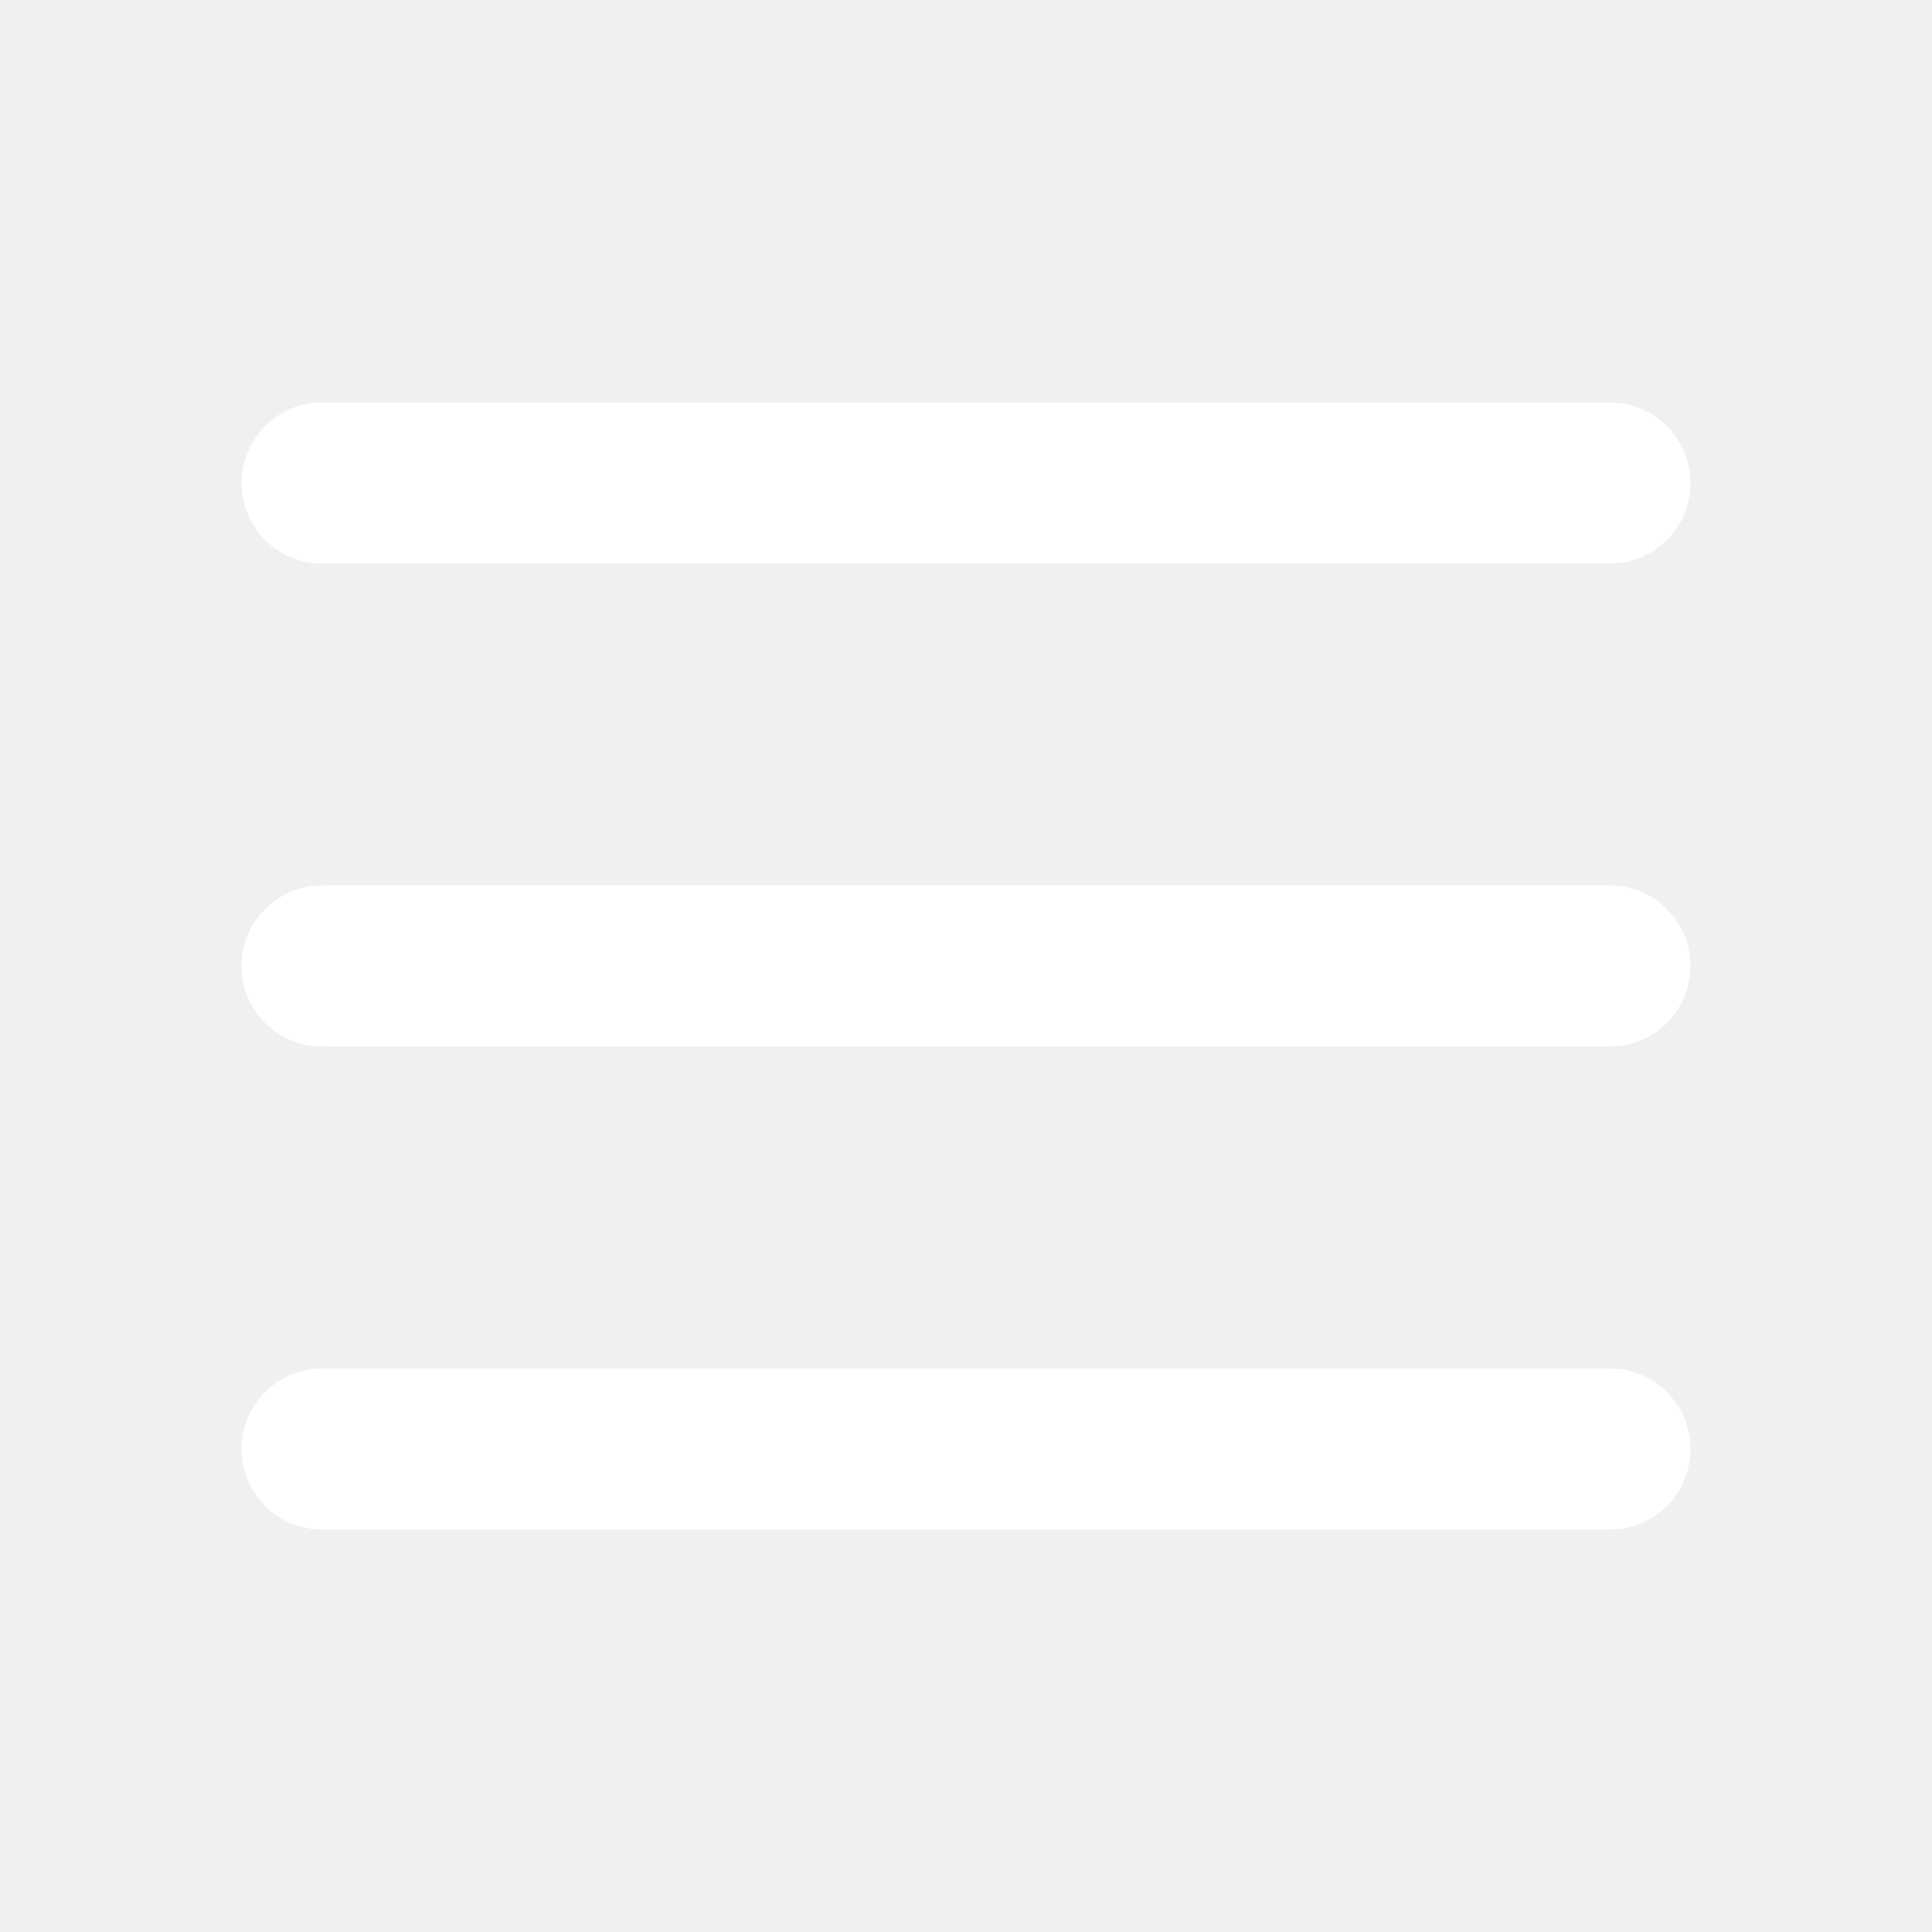
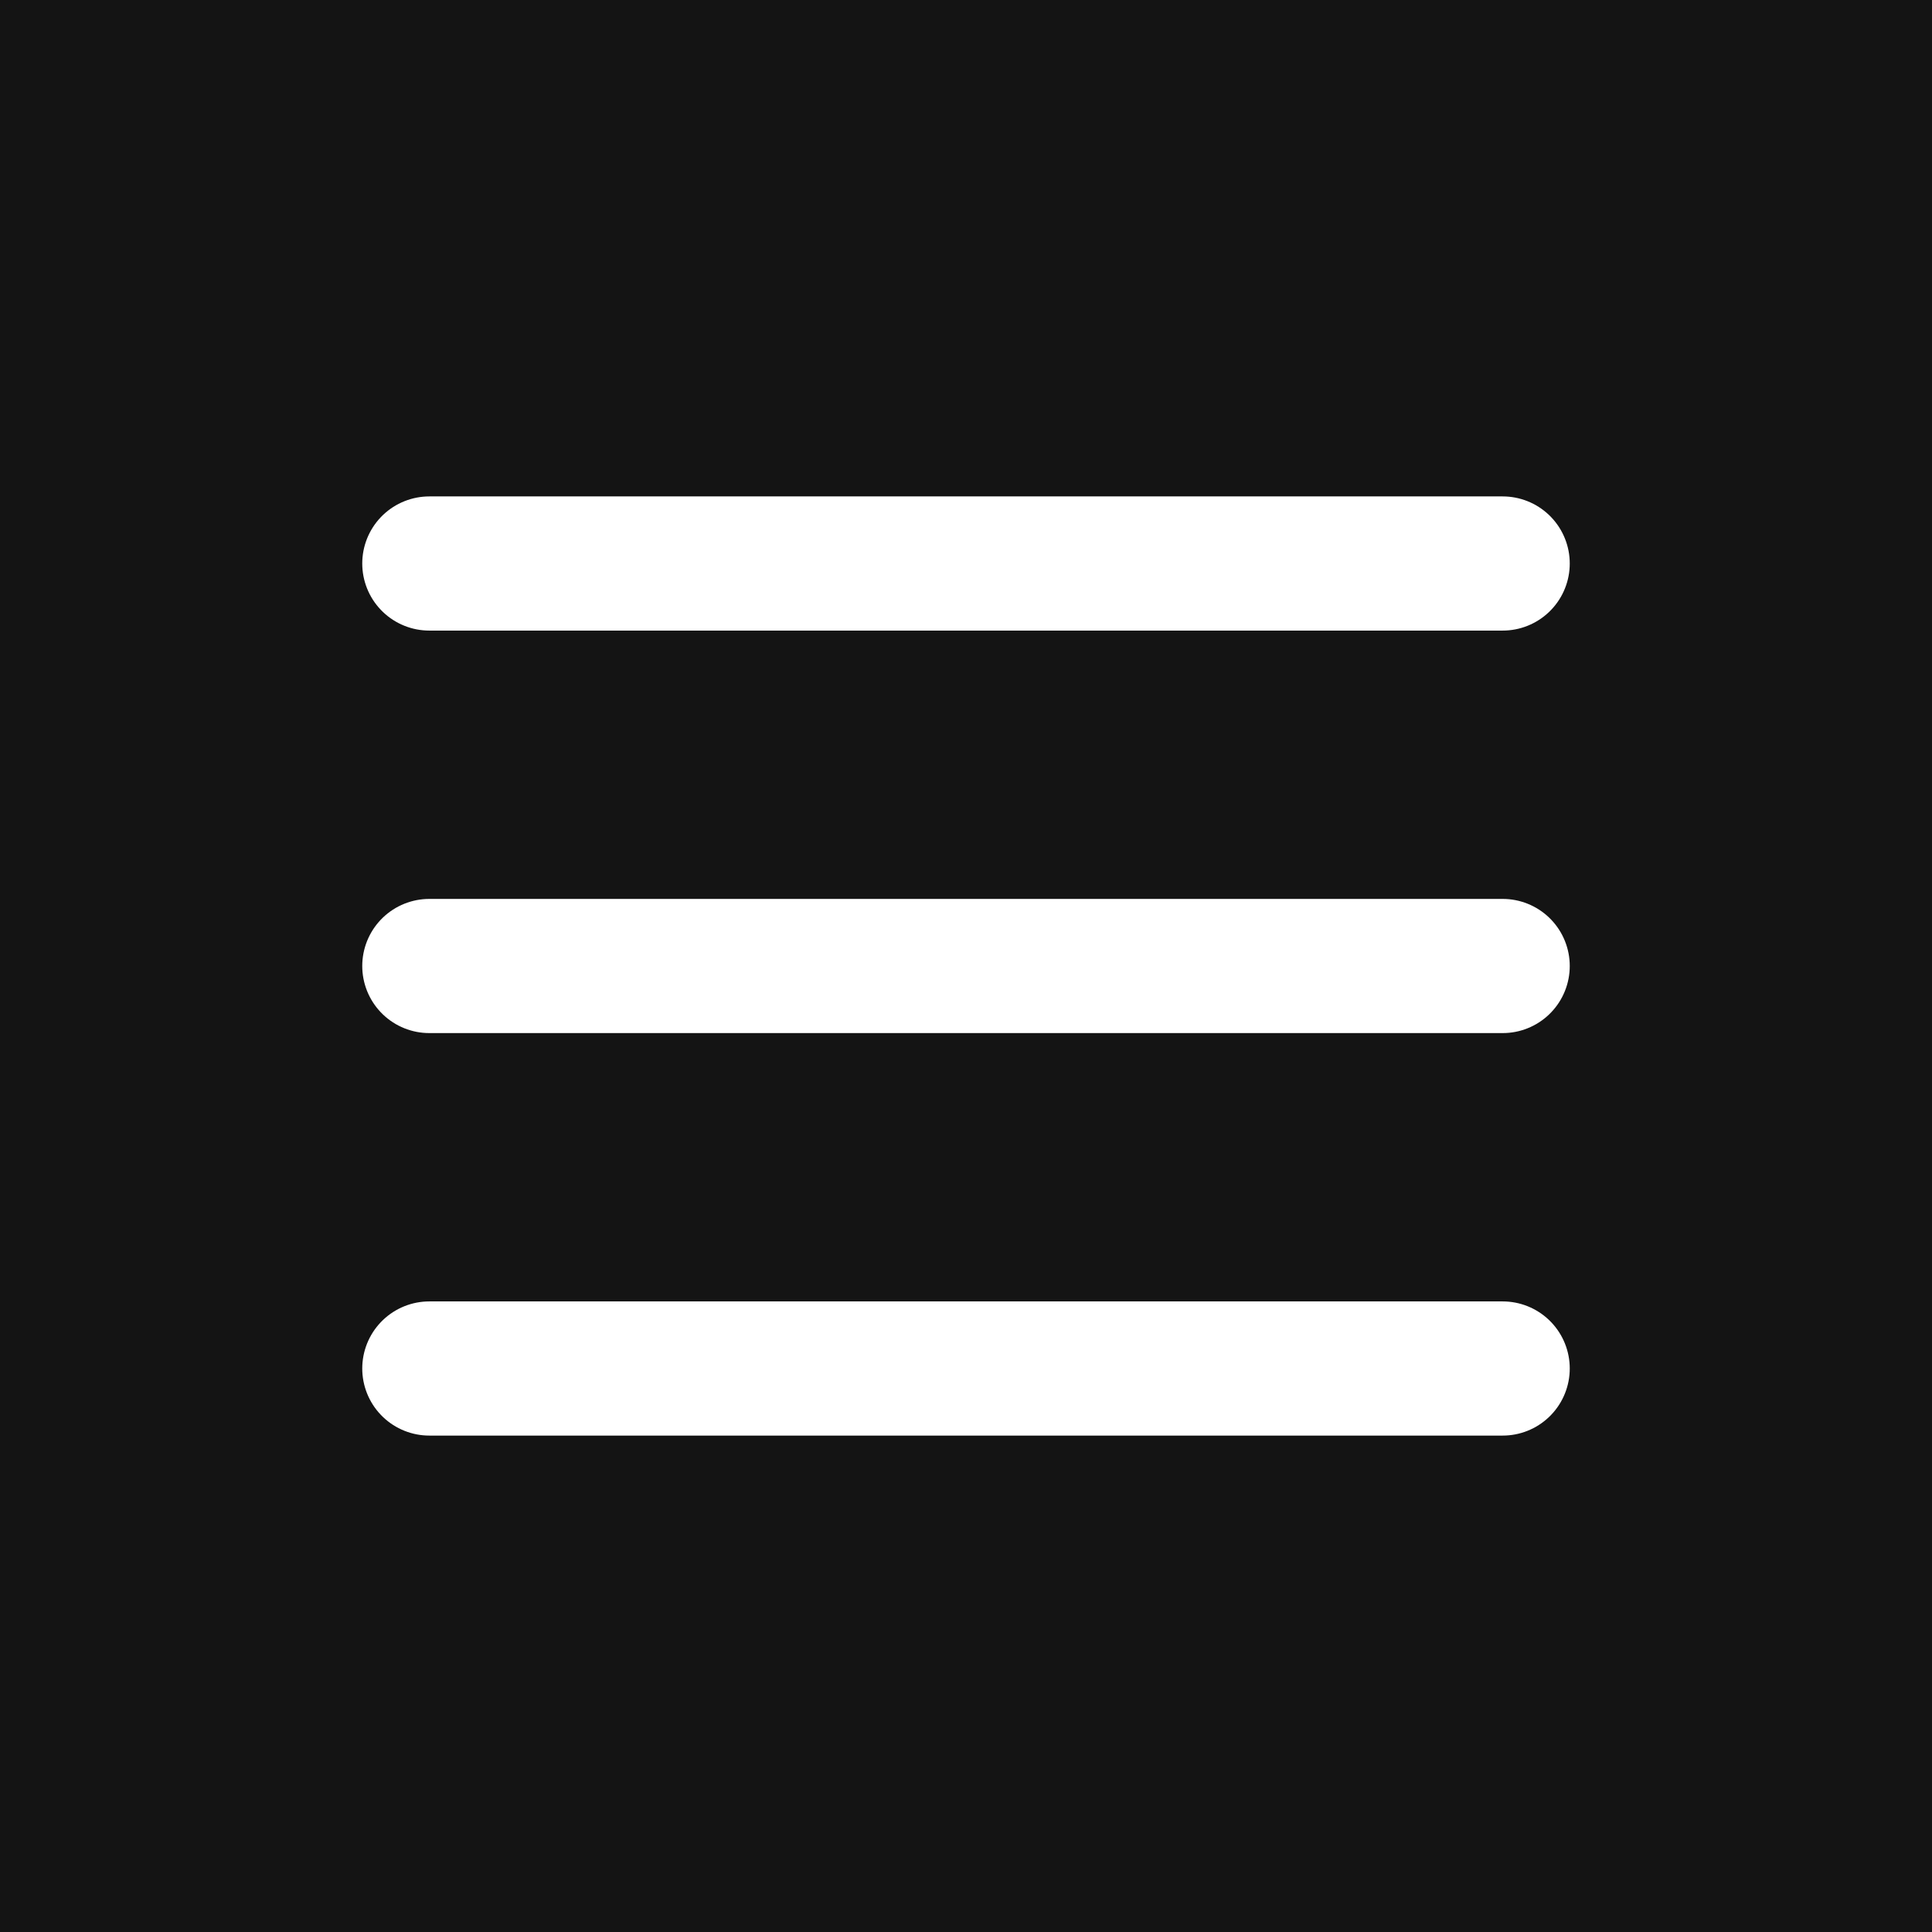
- <svg xmlns="http://www.w3.org/2000/svg" viewBox="0 0 24 24" fill="none">
-   <g id="SVGRepo_bgCarrier" stroke-width="0" />
+ <svg xmlns="http://www.w3.org/2000/svg" width="35px" height="35px" viewBox="-2.4 -2.4 28.80 28.80" fill="none" stroke="#ffffff" transform="matrix(1, 0, 0, 1, 0, 0)rotate(0)">
+   <g id="SVGRepo_bgCarrier" stroke-width="0">
+     <rect x="-2.4" y="-2.4" width="28.80" height="28.80" rx="0" fill="#141414" strokewidth="0" />
+   </g>
  <g id="SVGRepo_tracerCarrier" stroke-linecap="round" stroke-linejoin="round" />
  <g id="SVGRepo_iconCarrier">
    <path d="M4 6H20M4 12H20M4 18H20" stroke="#ffffff" stroke-width="2" stroke-linecap="round" stroke-linejoin="round" />
  </g>
</svg>
